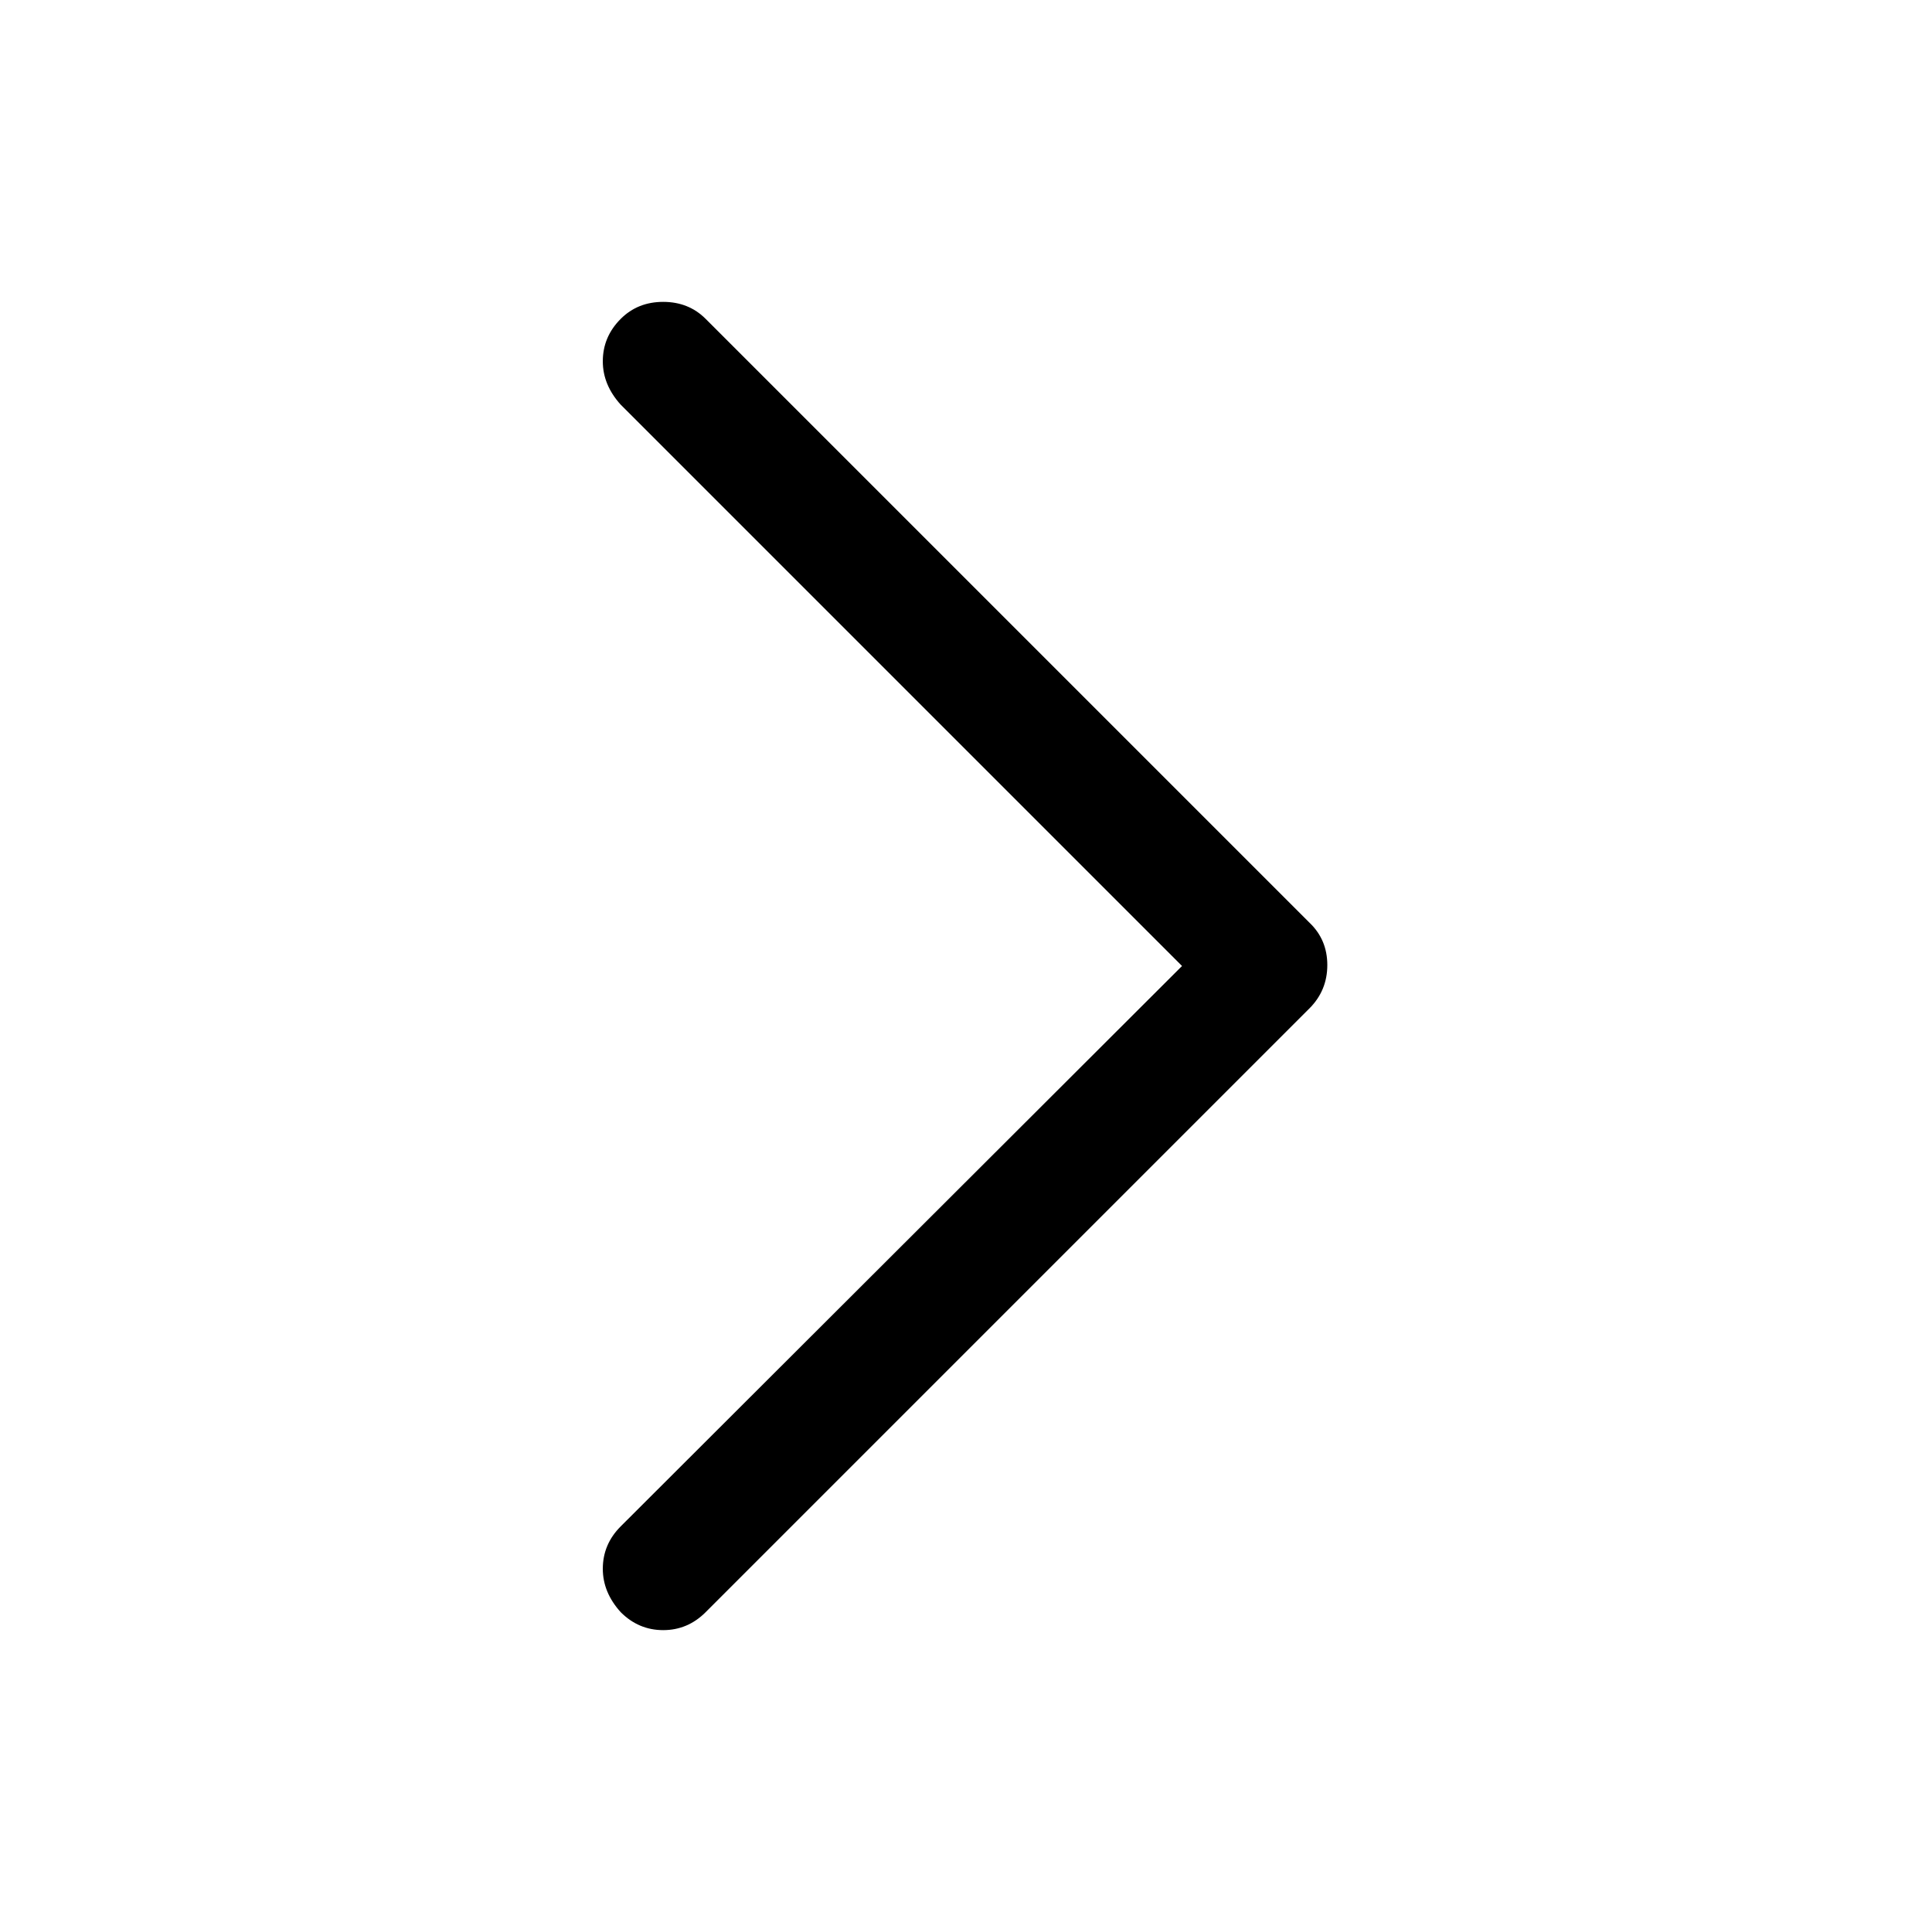
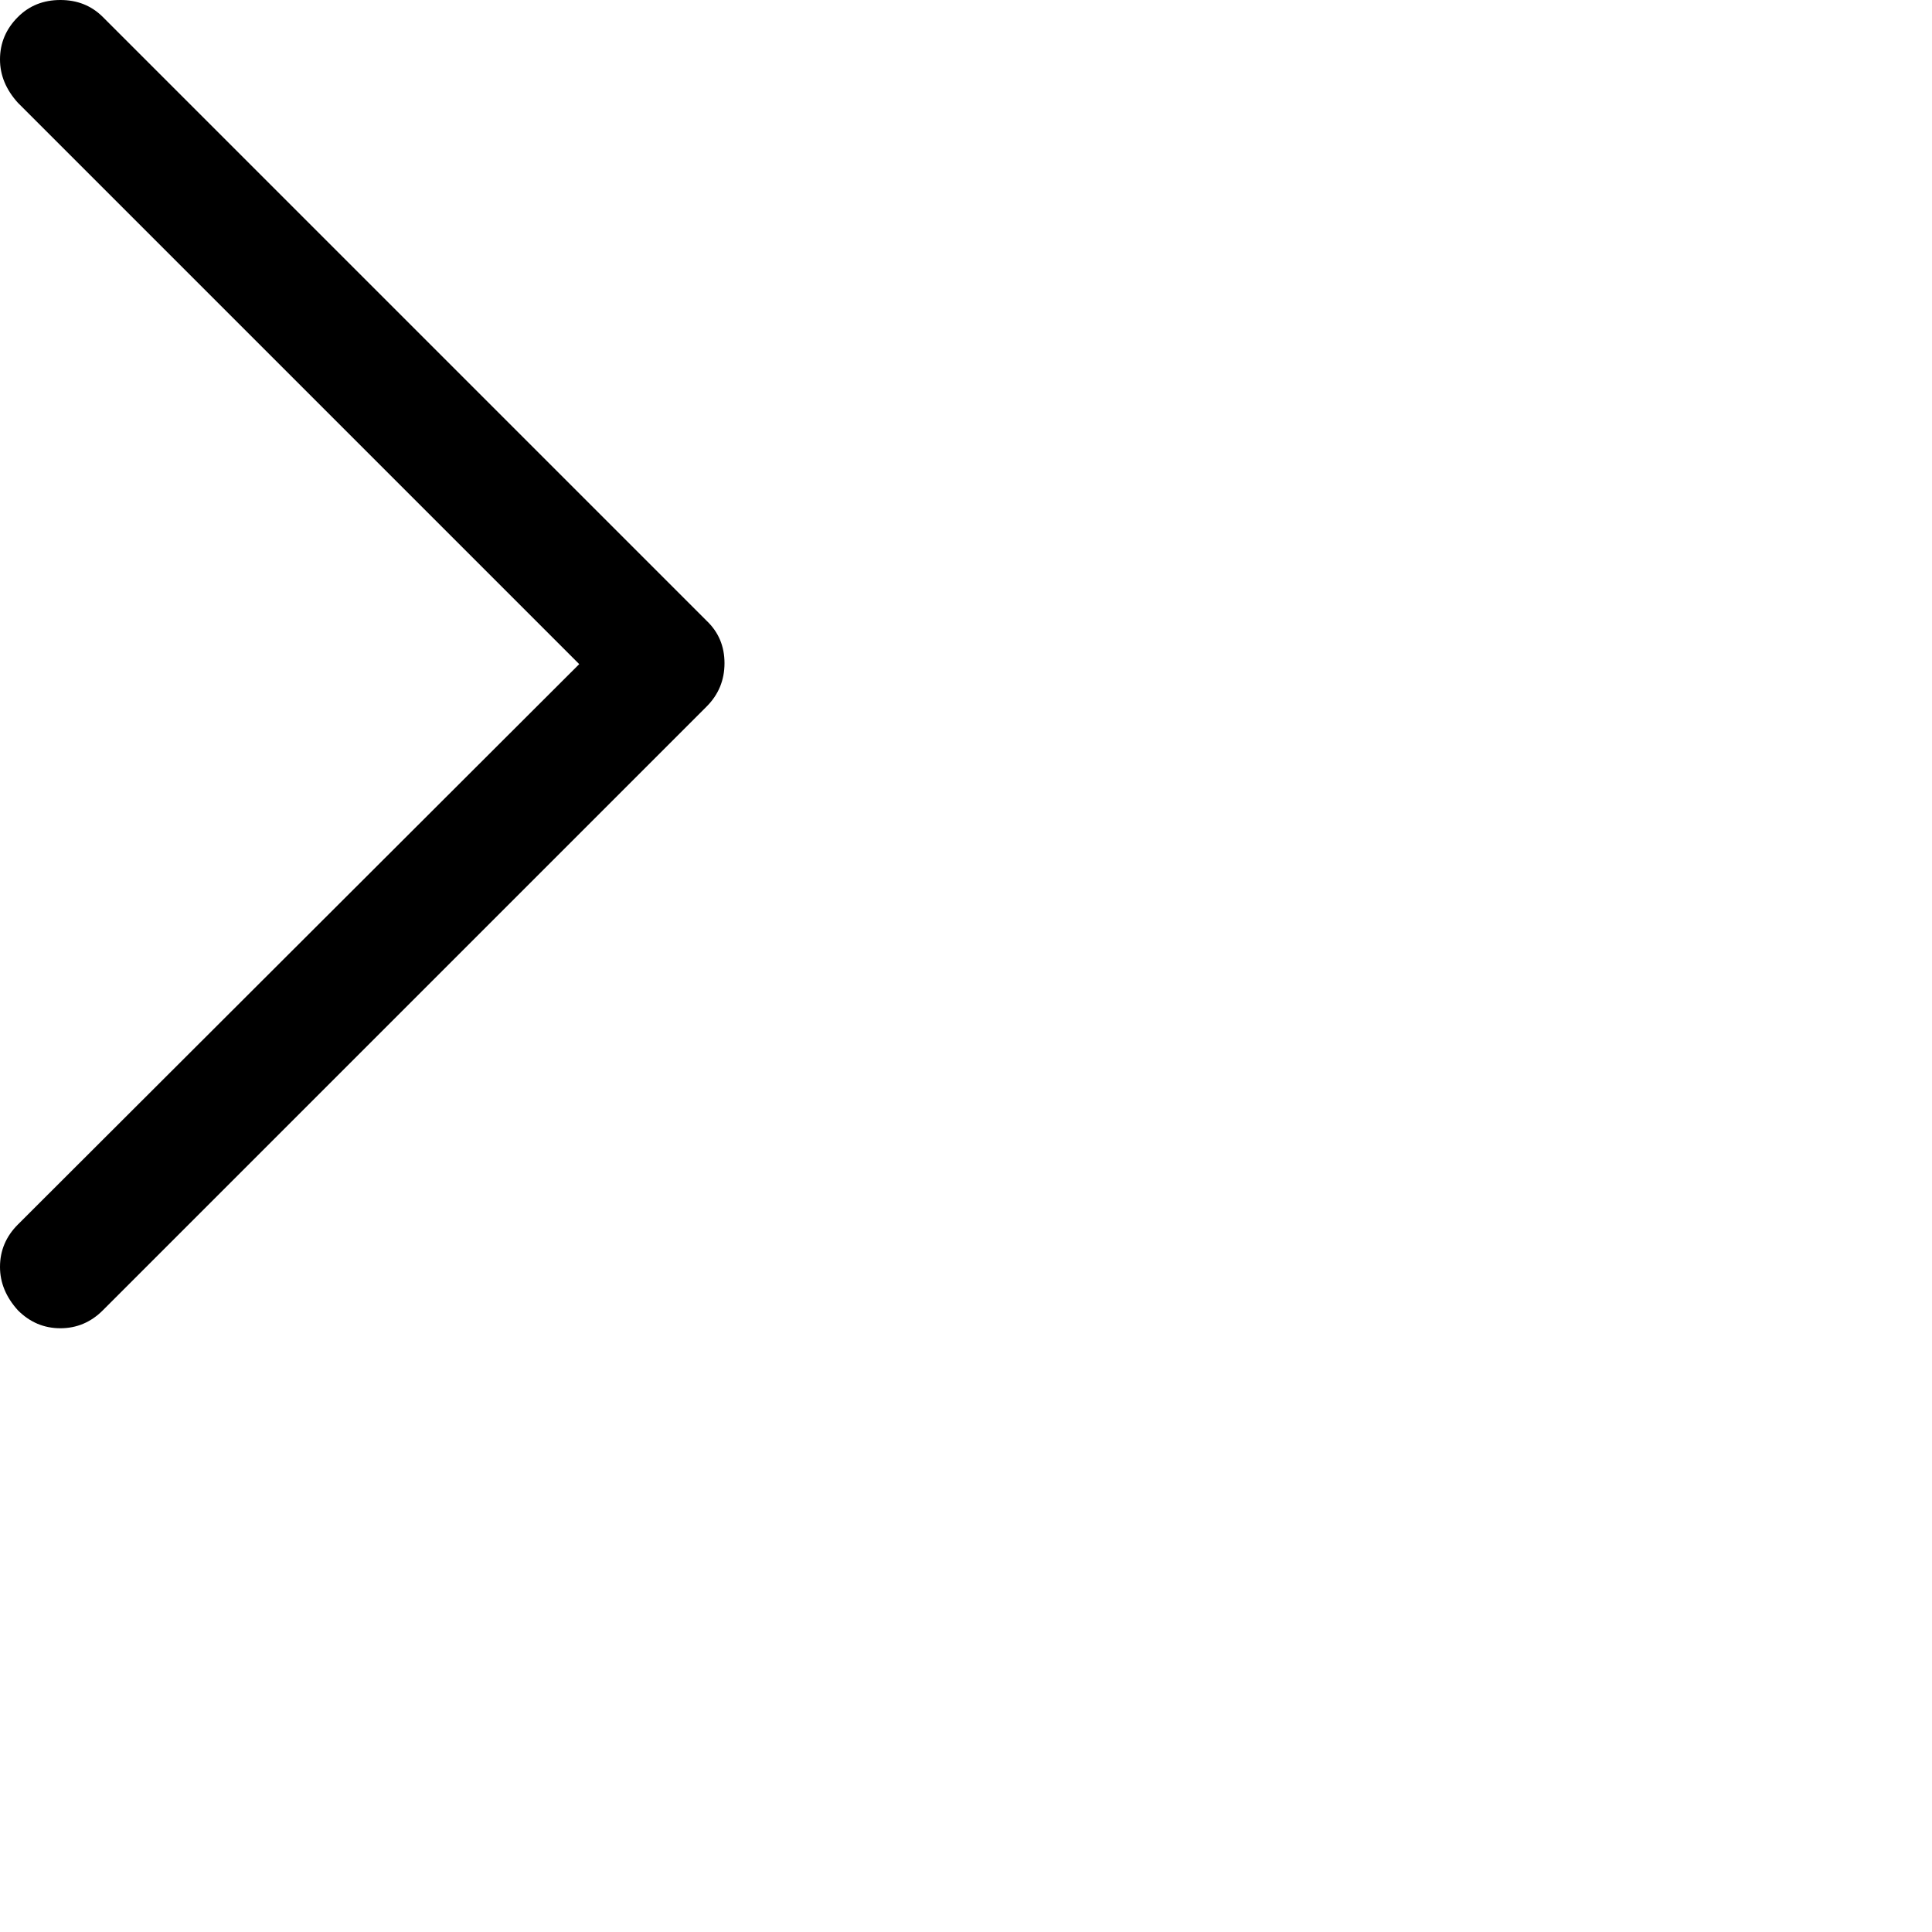
- <svg xmlns="http://www.w3.org/2000/svg" viewBox="0 0 2048 2048">
-   <path d="M748 338l640 640q19 18 19 45t-19 46l-640 640q-19 19-45 19t-45-19q-19-21-19-46 0-26 19-45l595-594-595-595q-19-21-19-46 0-26 19-45 18-18 45-18t45 18z" />
+ <svg xmlns="http://www.w3.org/2000/svg" data-name="Layer 1" viewBox="0 0 2048 2048">
+   <path d="M109 18l640 640q19 18 19 45t-19 46l-640 640q-19 19-45 19t-45-19q-19-21-19-46 0-26 19-45l595-594L19 109Q0 88 0 63q0-26 19-45Q37 0 64 0t45 18z" />
</svg>
